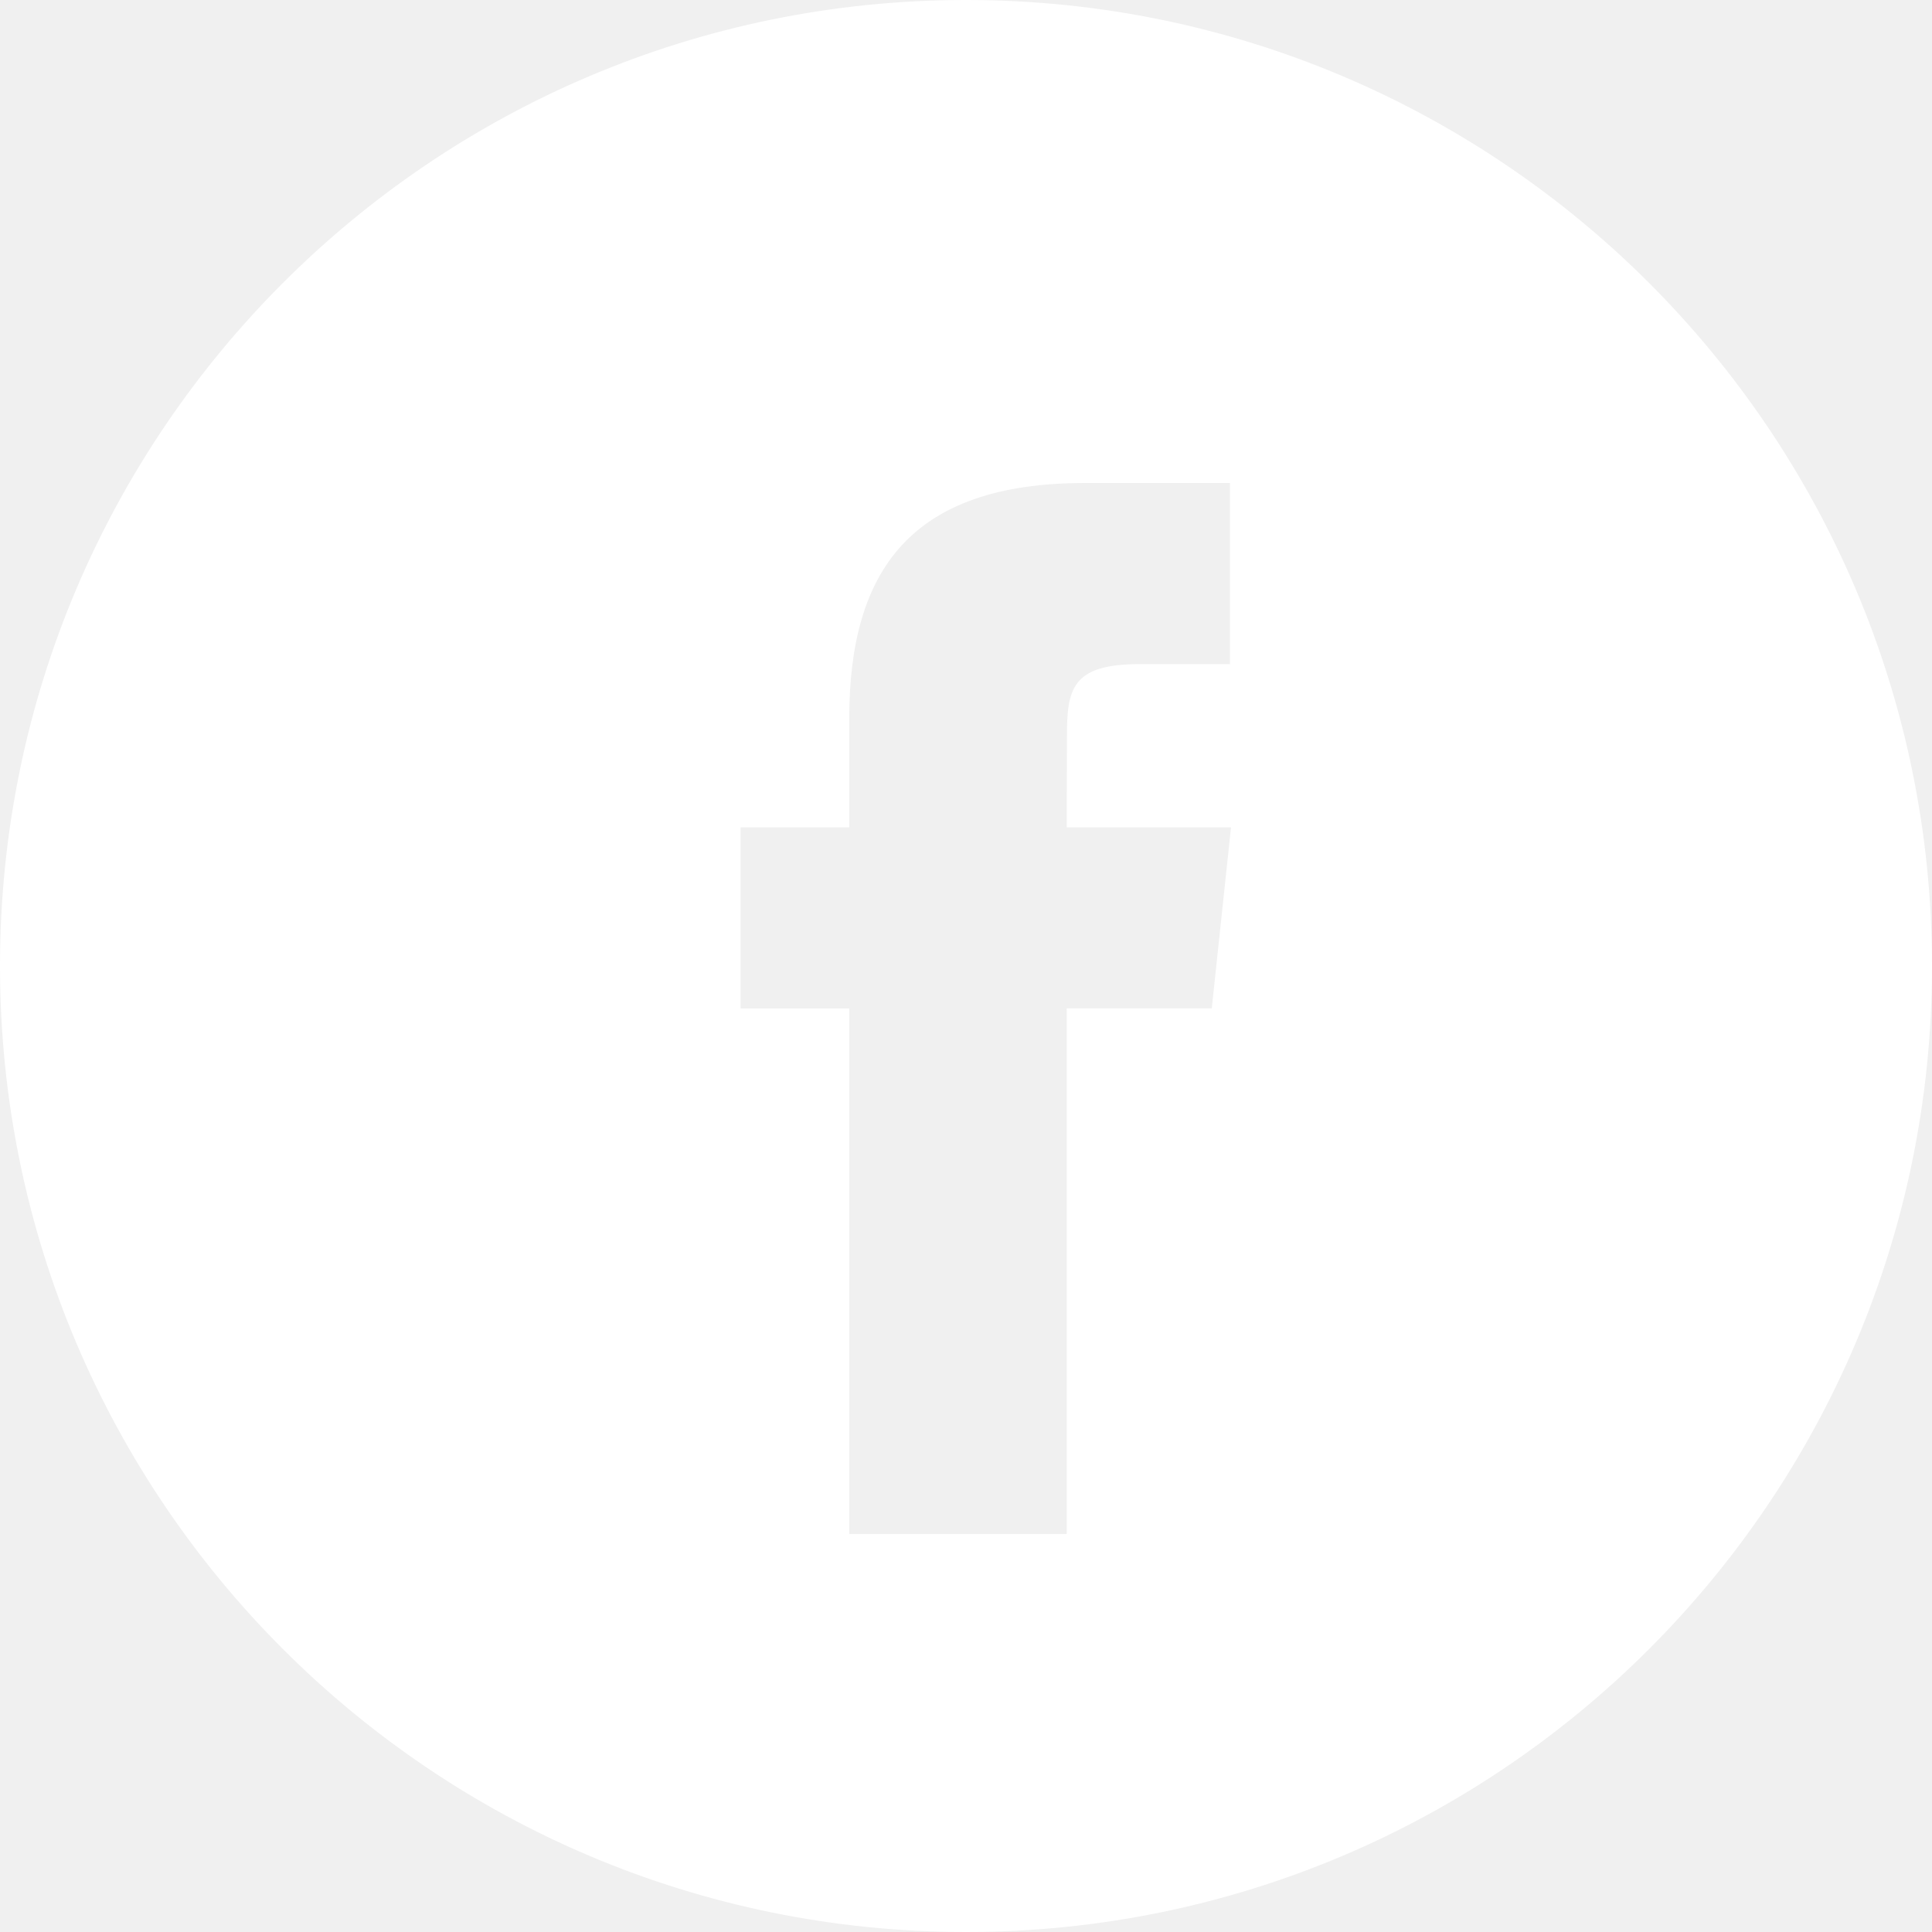
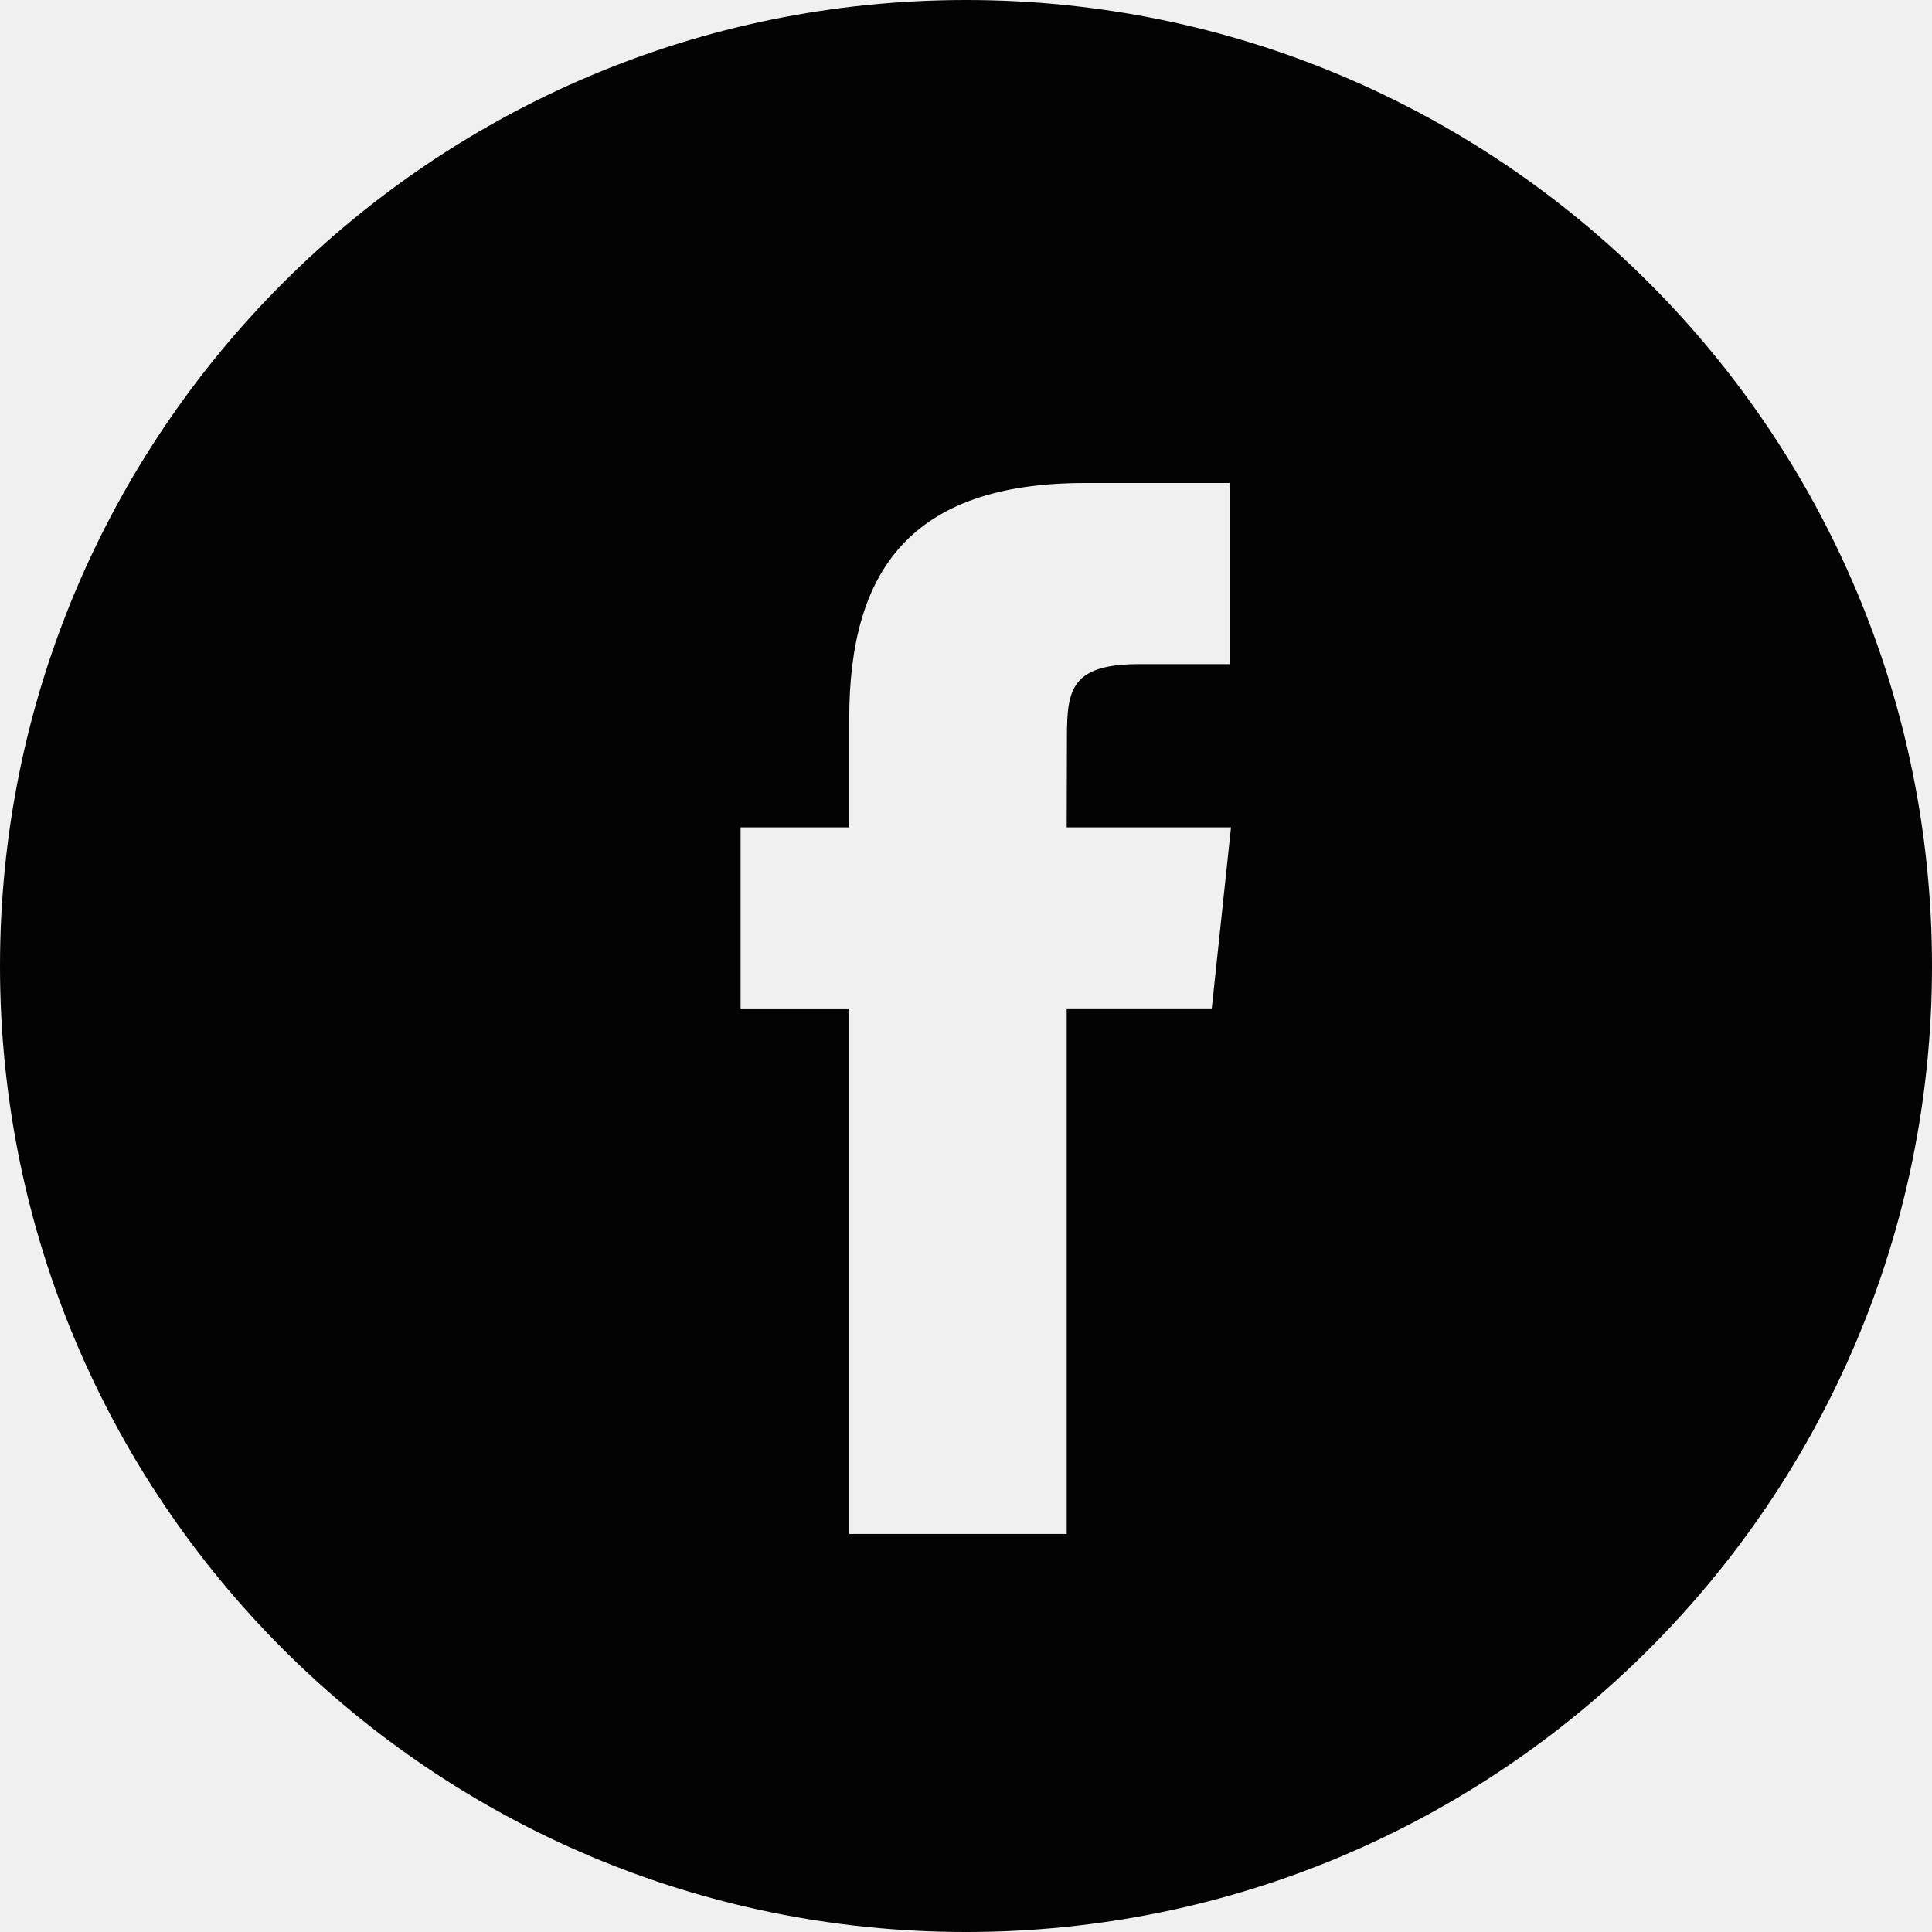
- <svg xmlns="http://www.w3.org/2000/svg" width="48" height="48" viewBox="0 0 48 48" fill="none">
-   <path fill-rule="evenodd" clip-rule="evenodd" d="M24 0C10.745 0 0 10.745 0 24C0 37.255 10.745 48 24 48C37.255 48 48 37.255 48 24C48 10.745 37.255 0 24 0ZM26.502 25.054V38.111H21.099V25.055H18.4V20.555H21.099V17.854C21.099 14.183 22.623 12 26.953 12H30.558V16.5H28.305C26.619 16.5 26.508 17.129 26.508 18.302L26.502 20.555H30.584L30.106 25.054H26.502Z" fill="#FFFFFF" />
+ <svg xmlns="http://www.w3.org/2000/svg" width="48" height="48" viewBox="0 0 48 48" fill="#030303">
+   <path fill-rule="evenodd" clip-rule="evenodd" d="M24 0C10.745 0 0 10.745 0 24C0 37.255 10.745 48 24 48C37.255 48 48 37.255 48 24C48 10.745 37.255 0 24 0ZM26.502 25.054V38.111H21.099V25.055H18.4V20.555H21.099V17.854C21.099 14.183 22.623 12 26.953 12H30.558V16.5H28.305C26.619 16.5 26.508 17.129 26.508 18.302L26.502 20.555H30.584L30.106 25.054H26.502Z" fill="#030303" />
</svg>
